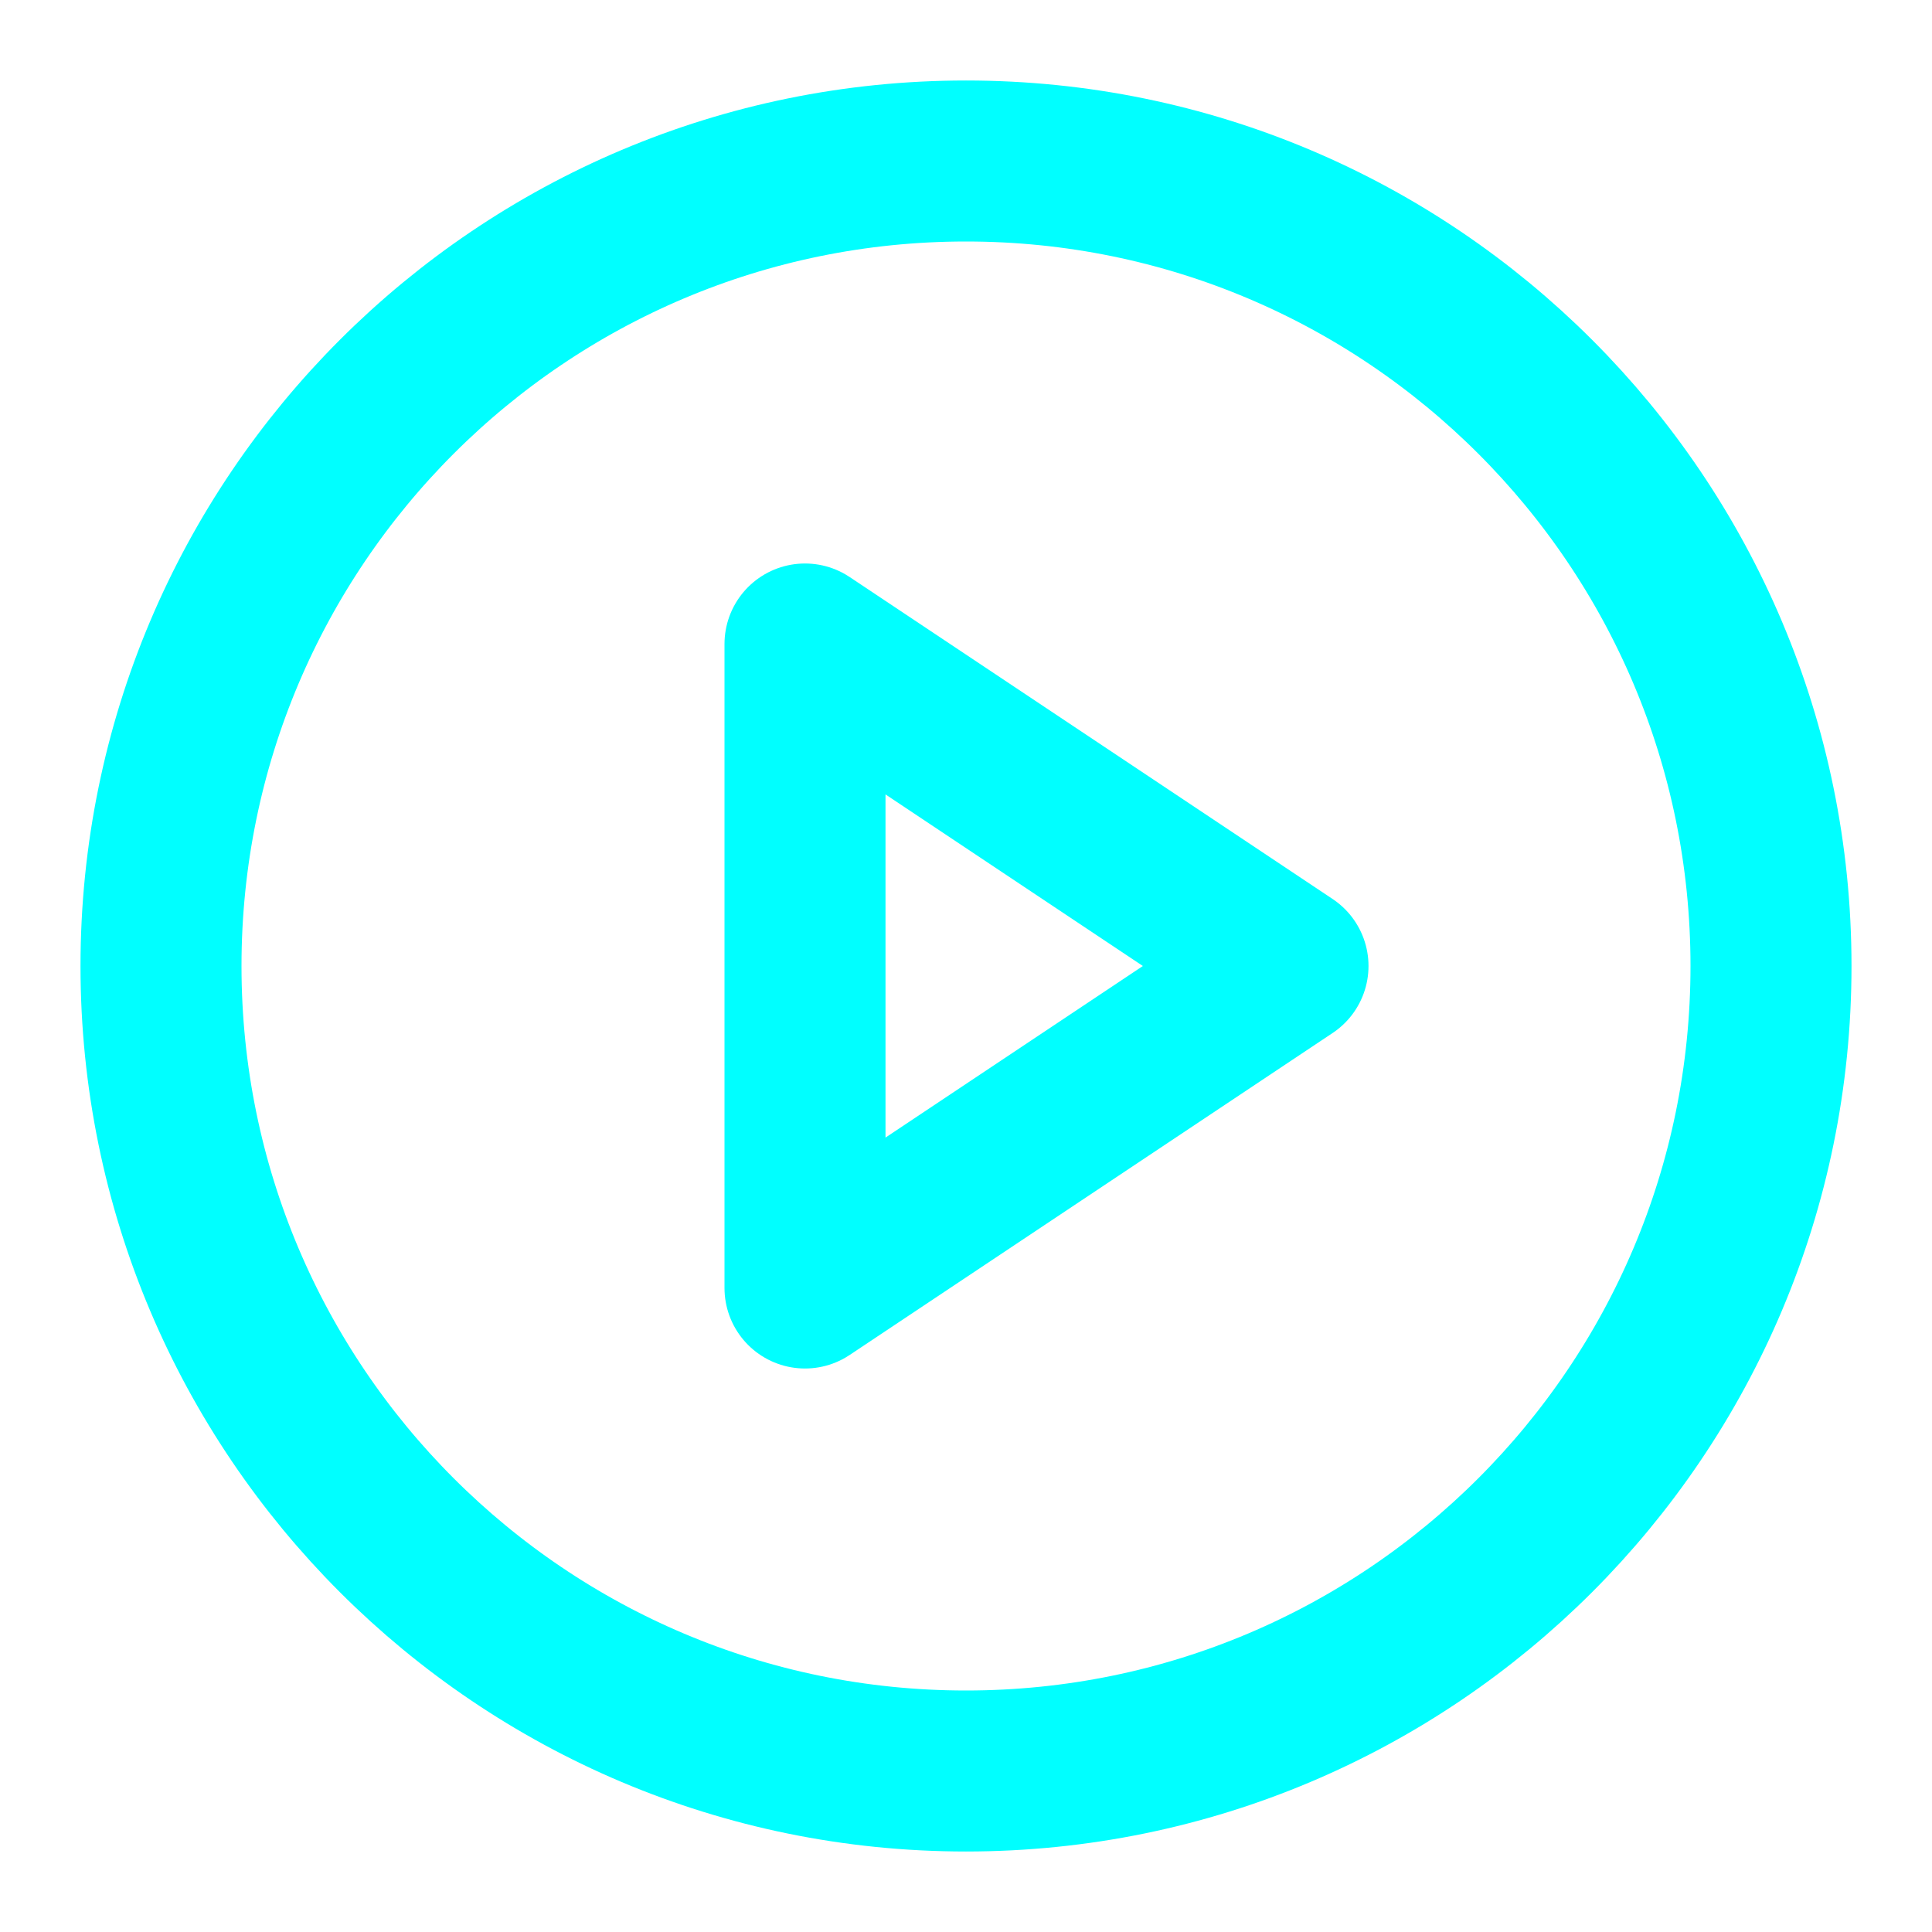
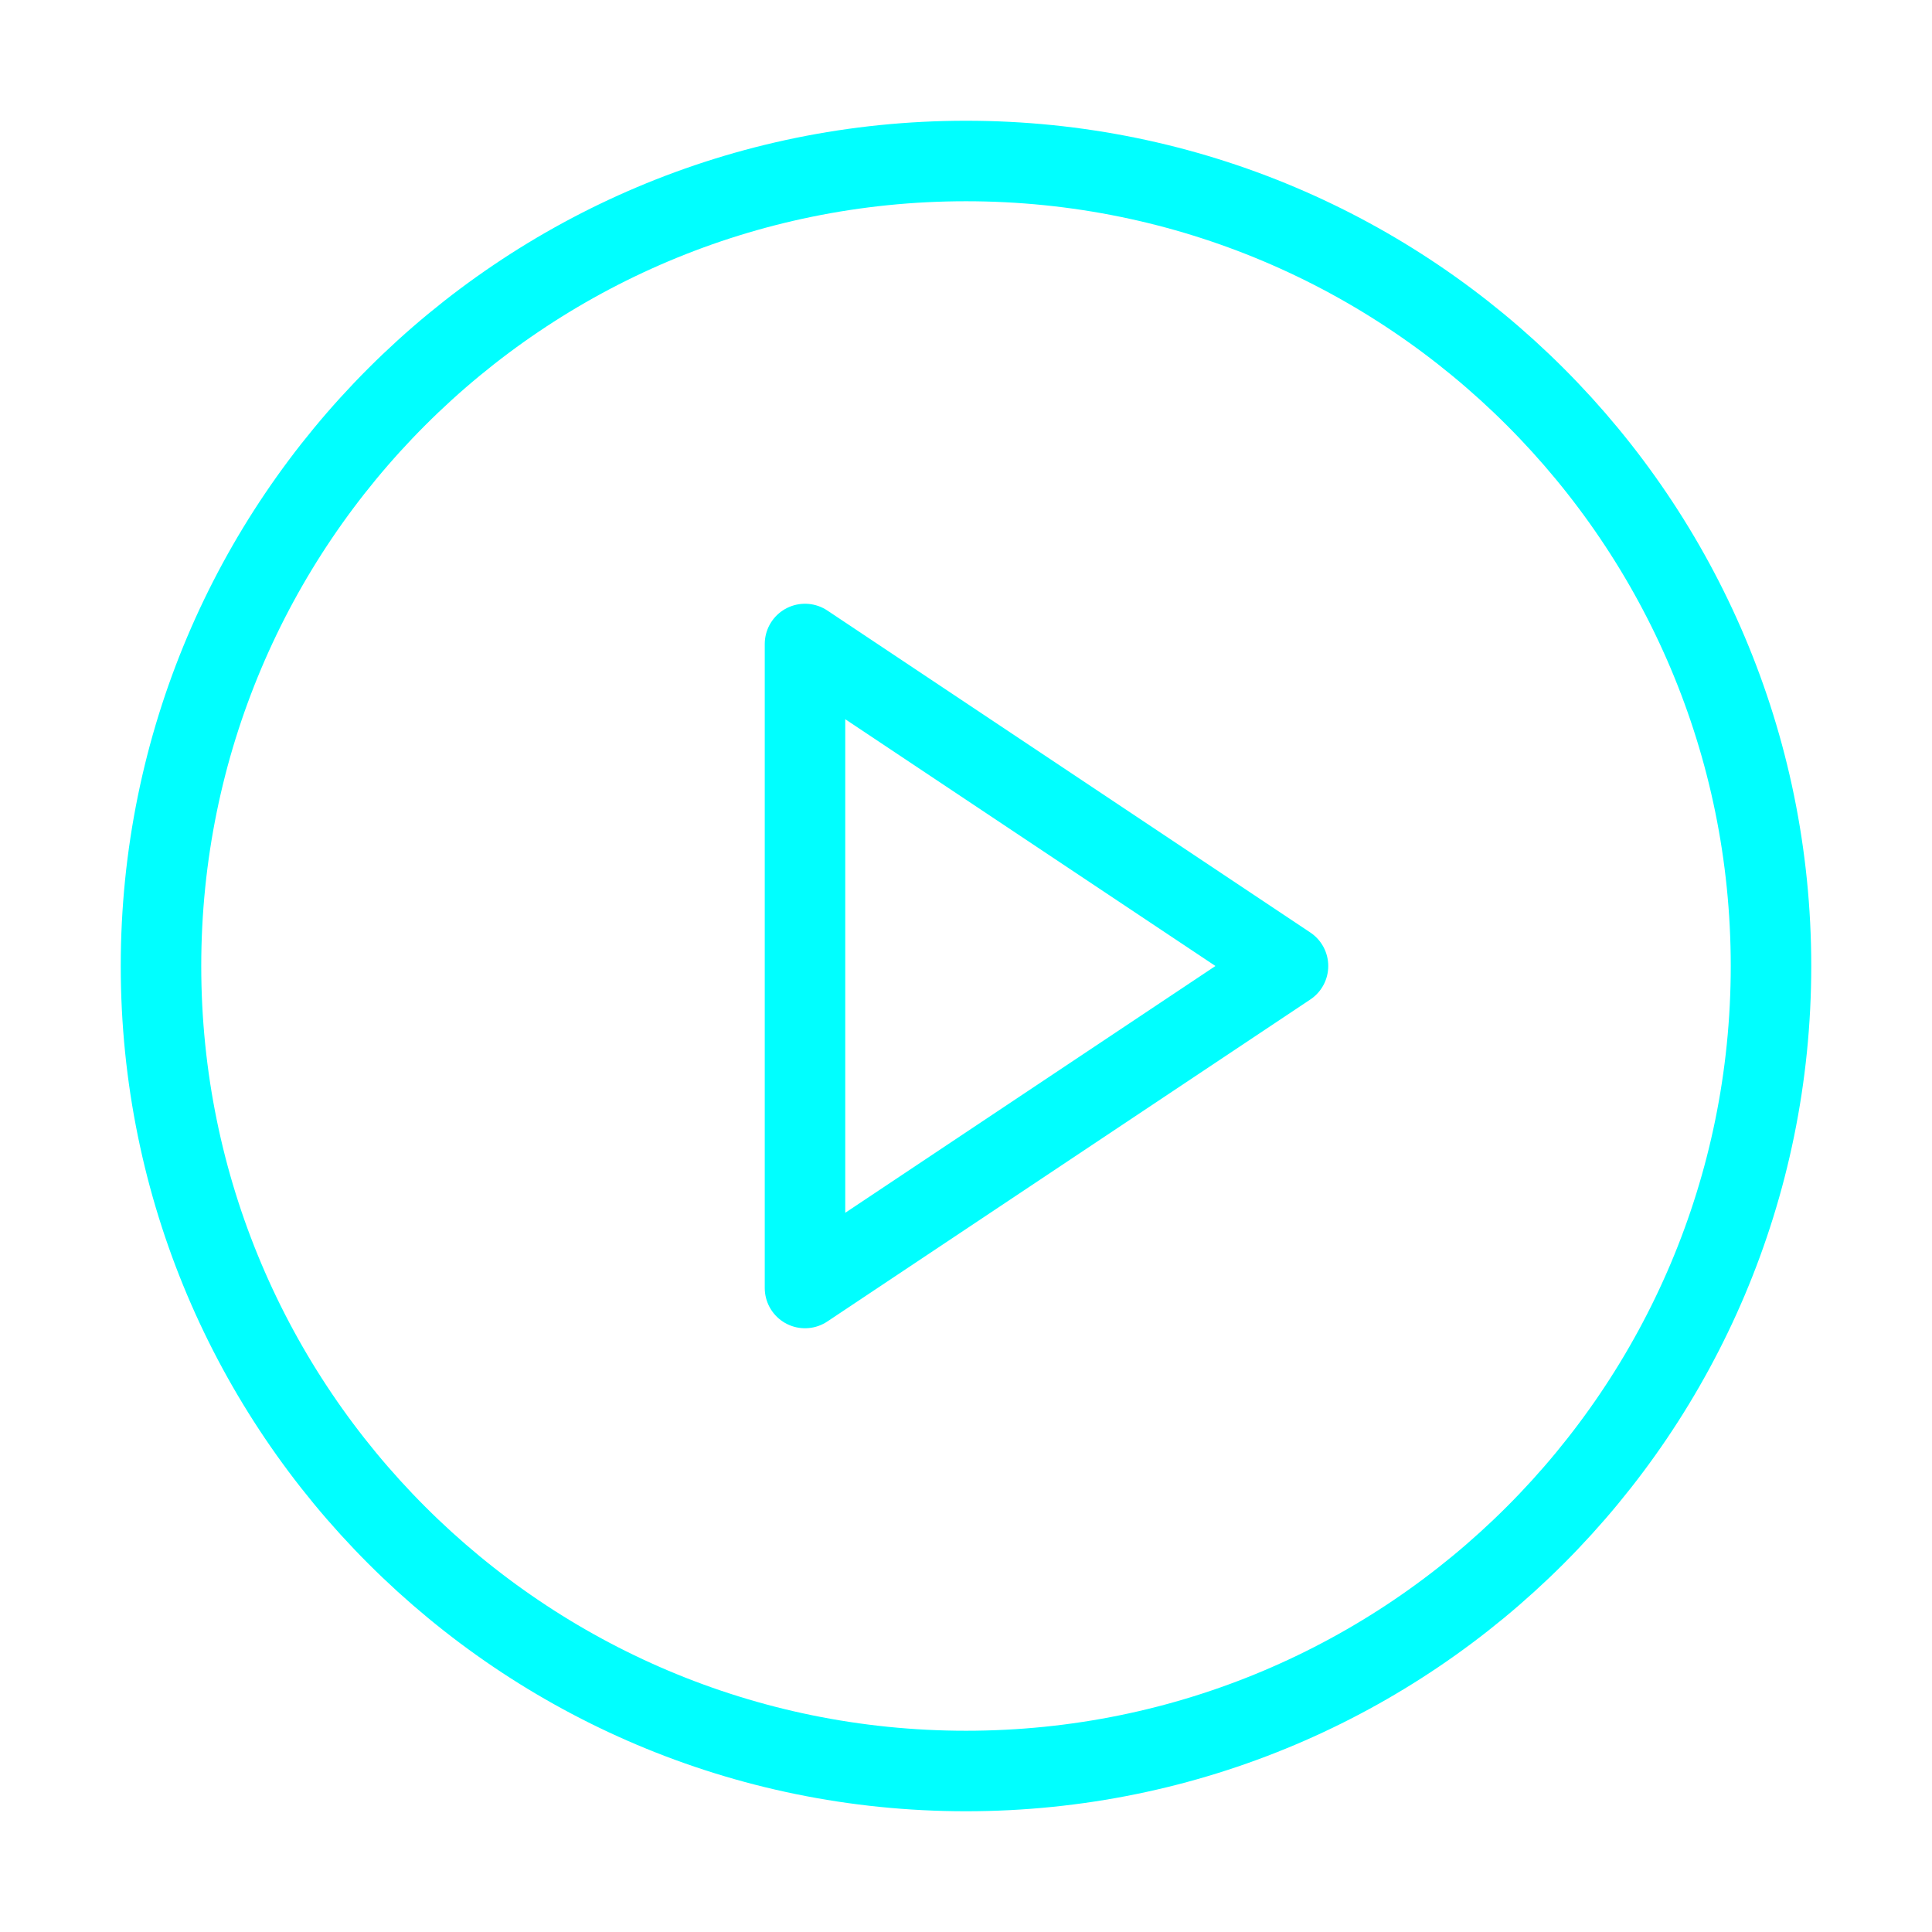
- <svg xmlns="http://www.w3.org/2000/svg" width="32" height="32" viewBox="0 0 24 24" fill="none" stroke="cyan" stroke-width="2" stroke-linecap="round" stroke-linejoin="round" class="feather feather-play-circle">
+ <svg xmlns="http://www.w3.org/2000/svg" width="32" height="32" viewBox="0 0 24 24" fill="none" stroke="cyan" stroke-width="1" stroke-linecap="round" stroke-linejoin="round" class="feather feather-play-circle">
  <circle cx="12" cy="12" r="10" />
  <polygon points="10 8 16 12 10 16 10 8" />
</svg>
